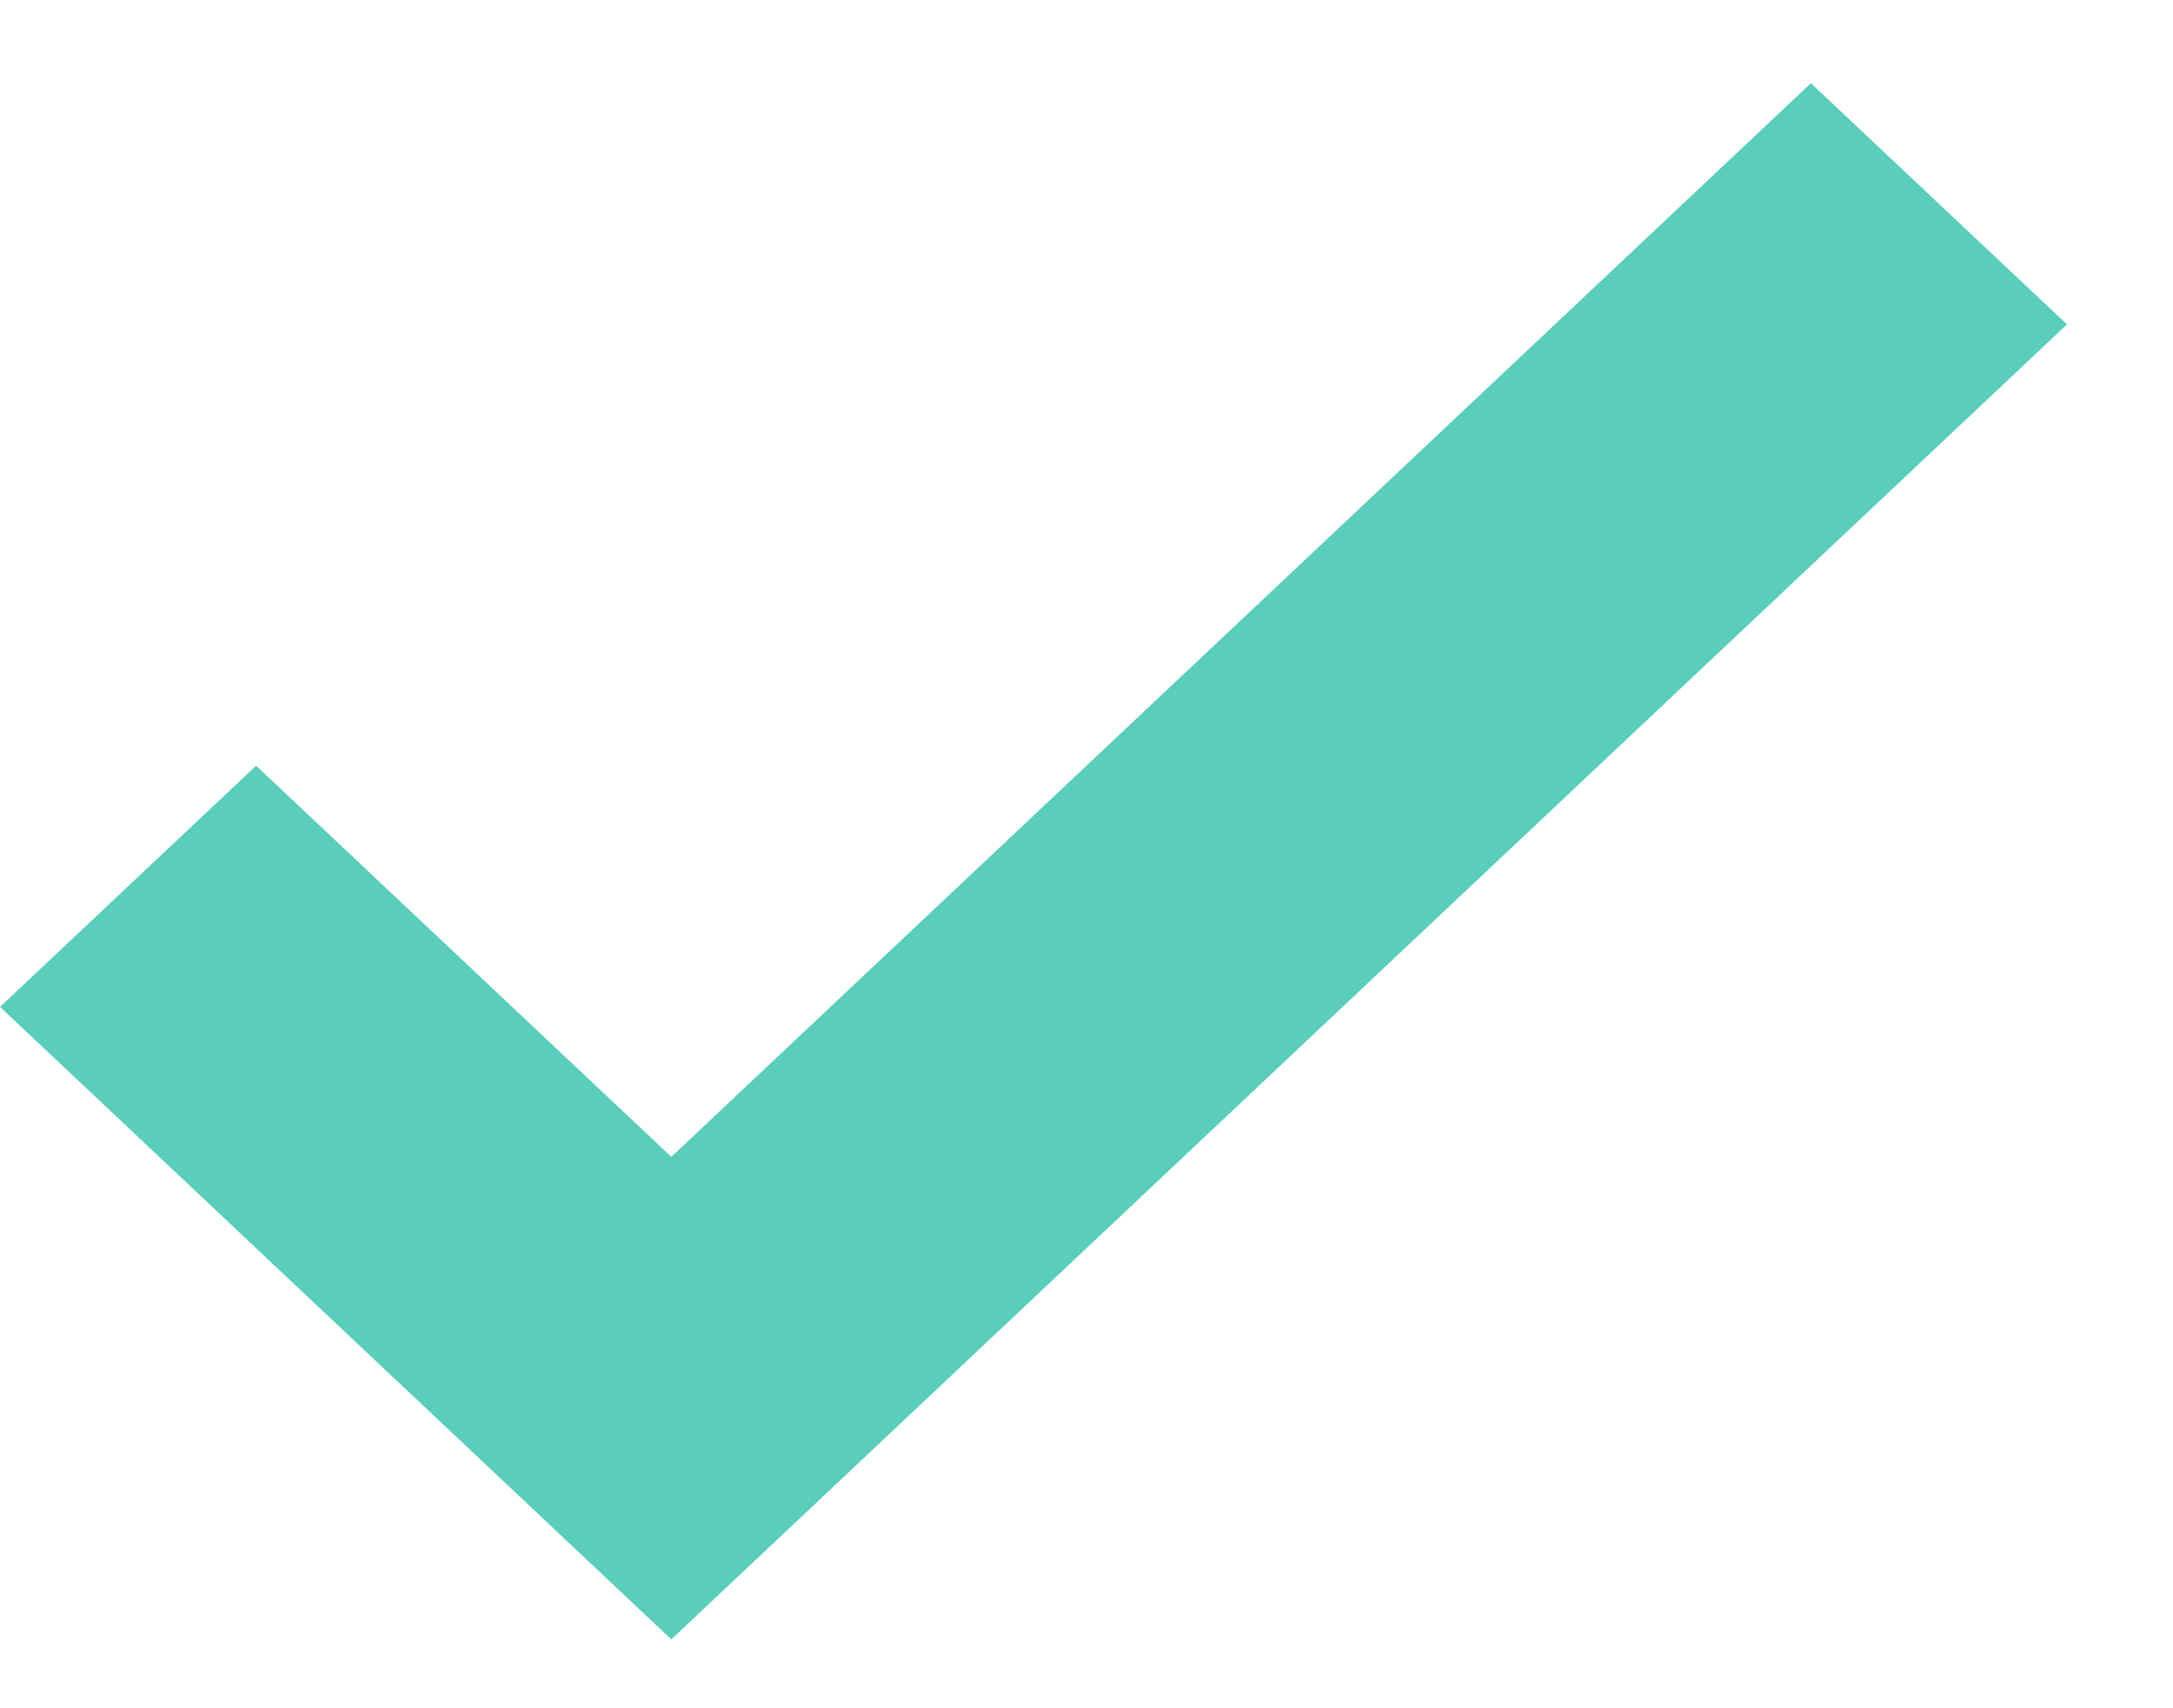
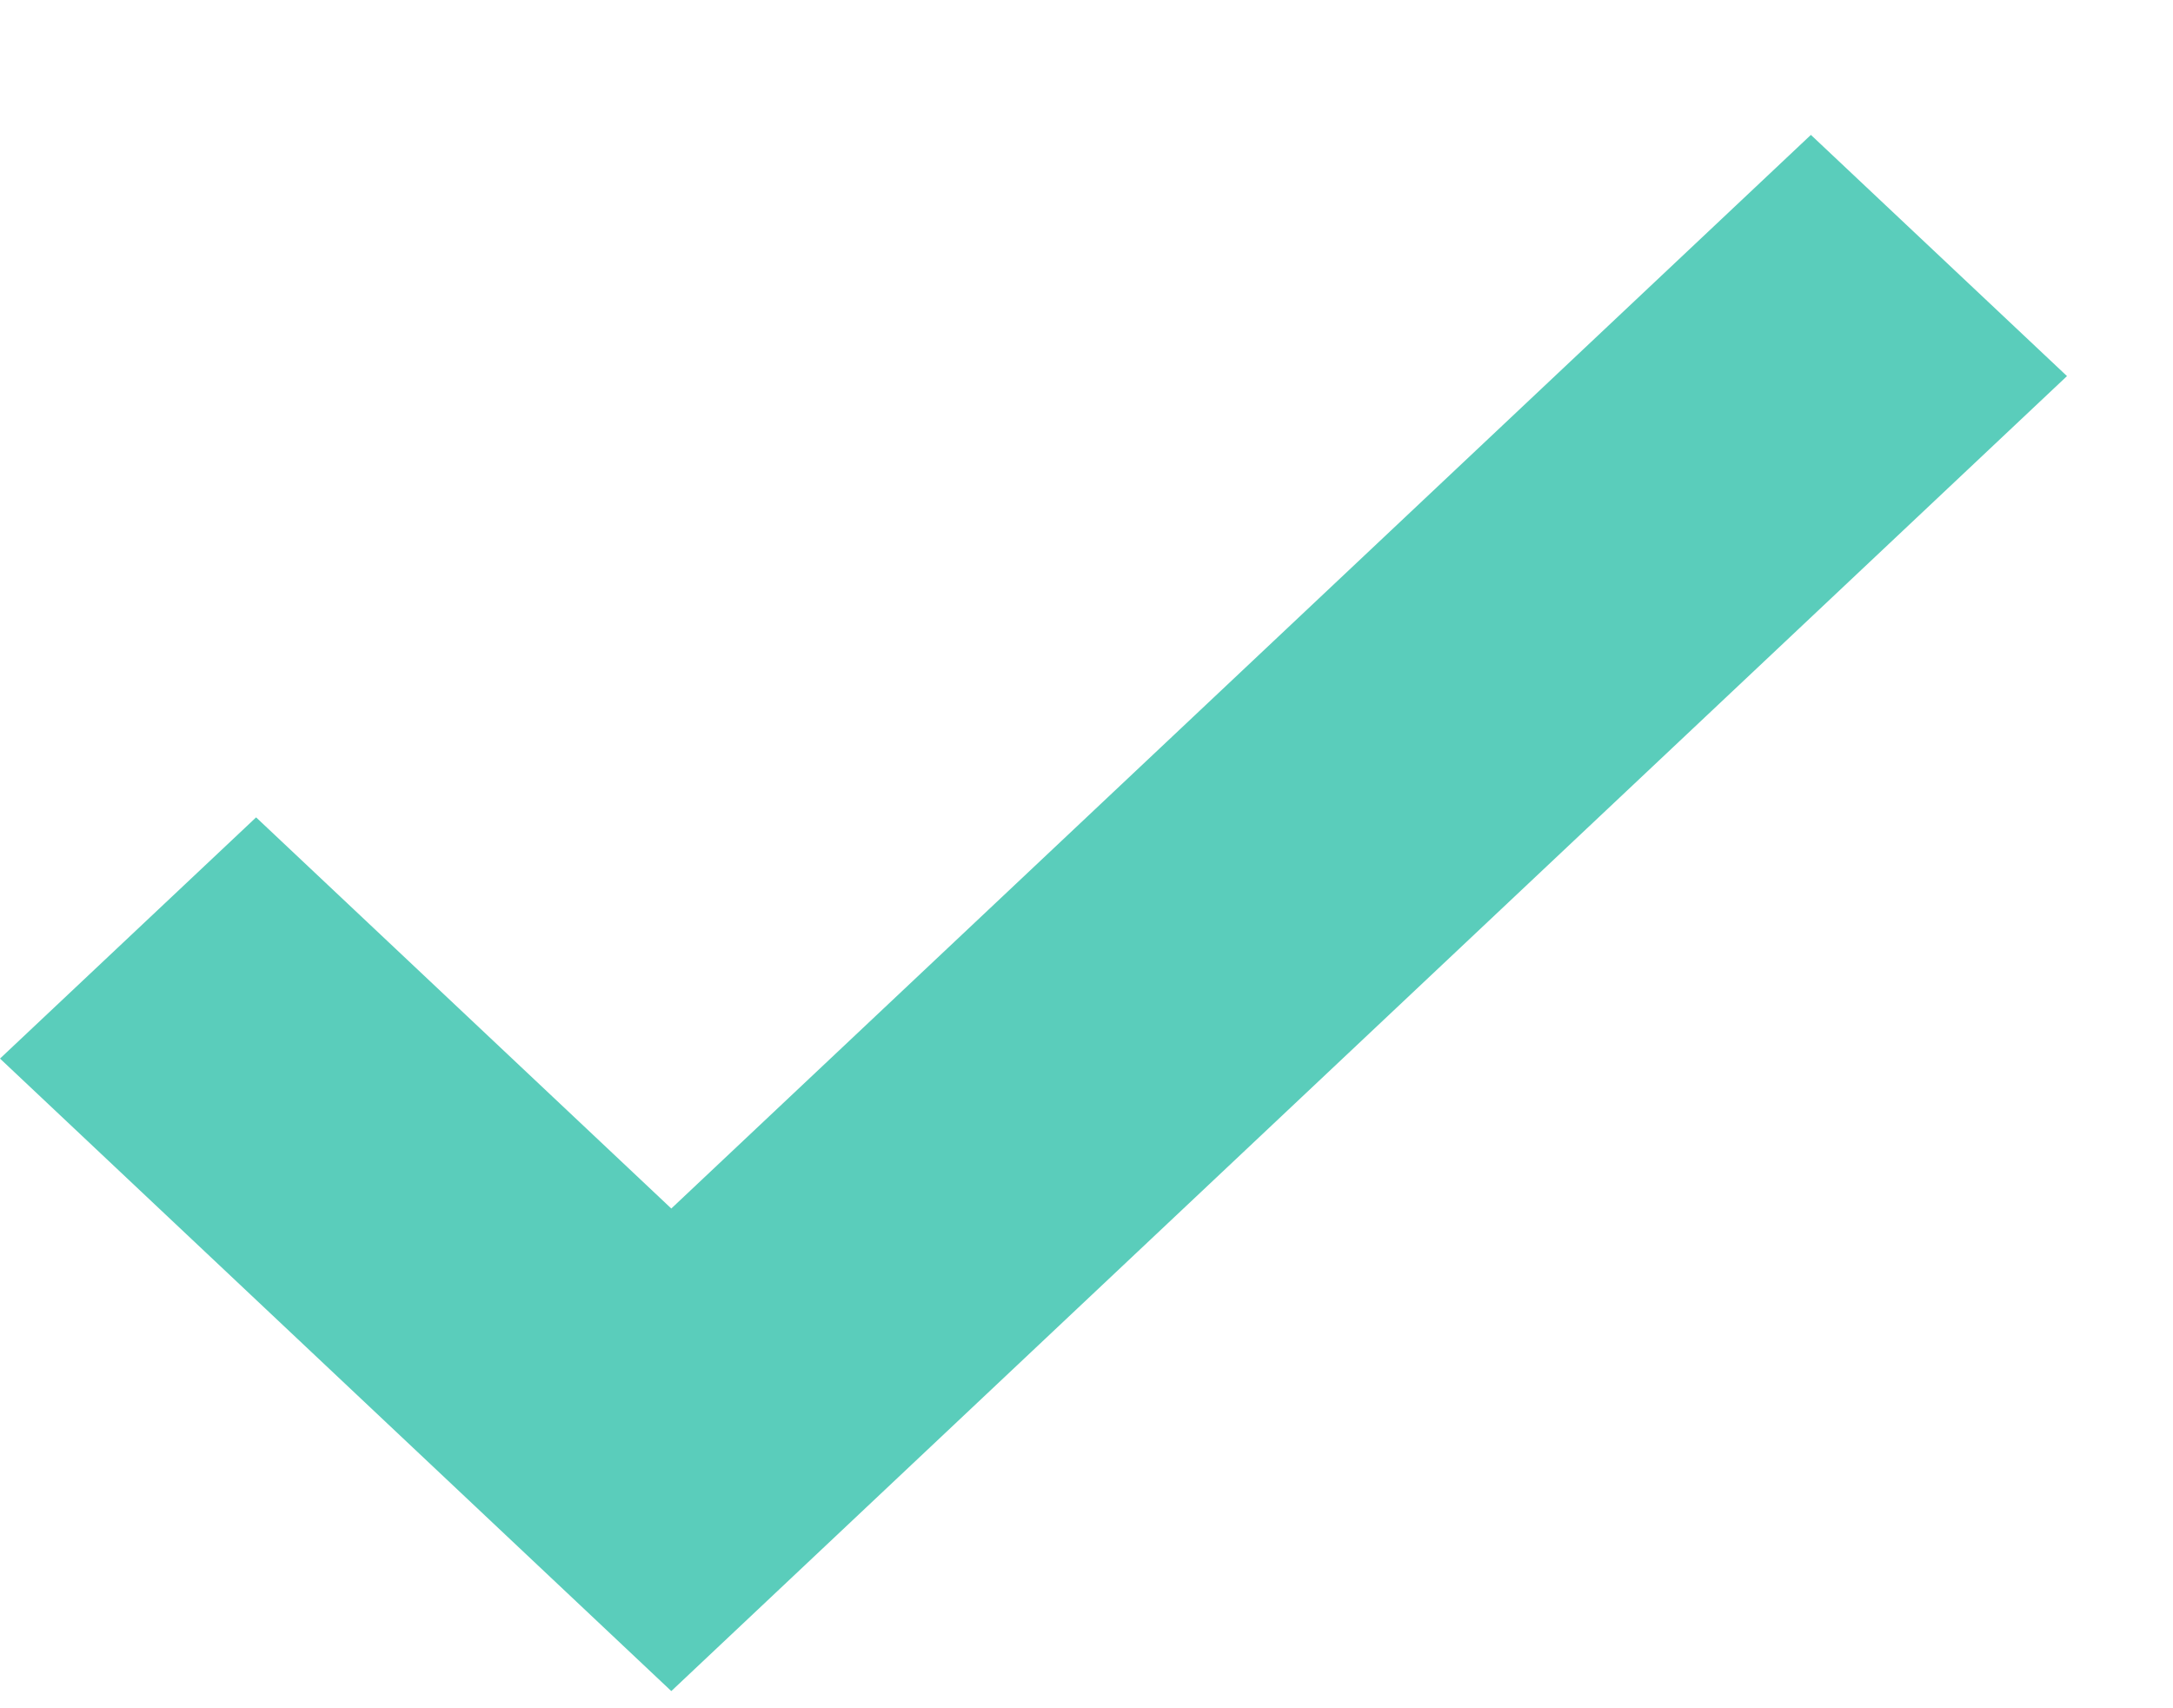
<svg xmlns="http://www.w3.org/2000/svg" width="14" height="11" viewBox="0 0 14 11" fill="none">
-   <path fill-rule="evenodd" clip-rule="evenodd" d="M13.317 2.09L4.325 10.562L0 6.487L1.65 4.933L4.325 7.453L11.667 0.536L13.317 2.09Z" fill="#5ACDBB" />
+   <path fill-rule="evenodd" clip-rule="evenodd" d="M13.317 2.423L4.325 10.895L0 6.82L1.65 5.266L4.325 7.786L11.667 0.869L13.317 2.423Z" fill="#5ACDBB" />
</svg>
